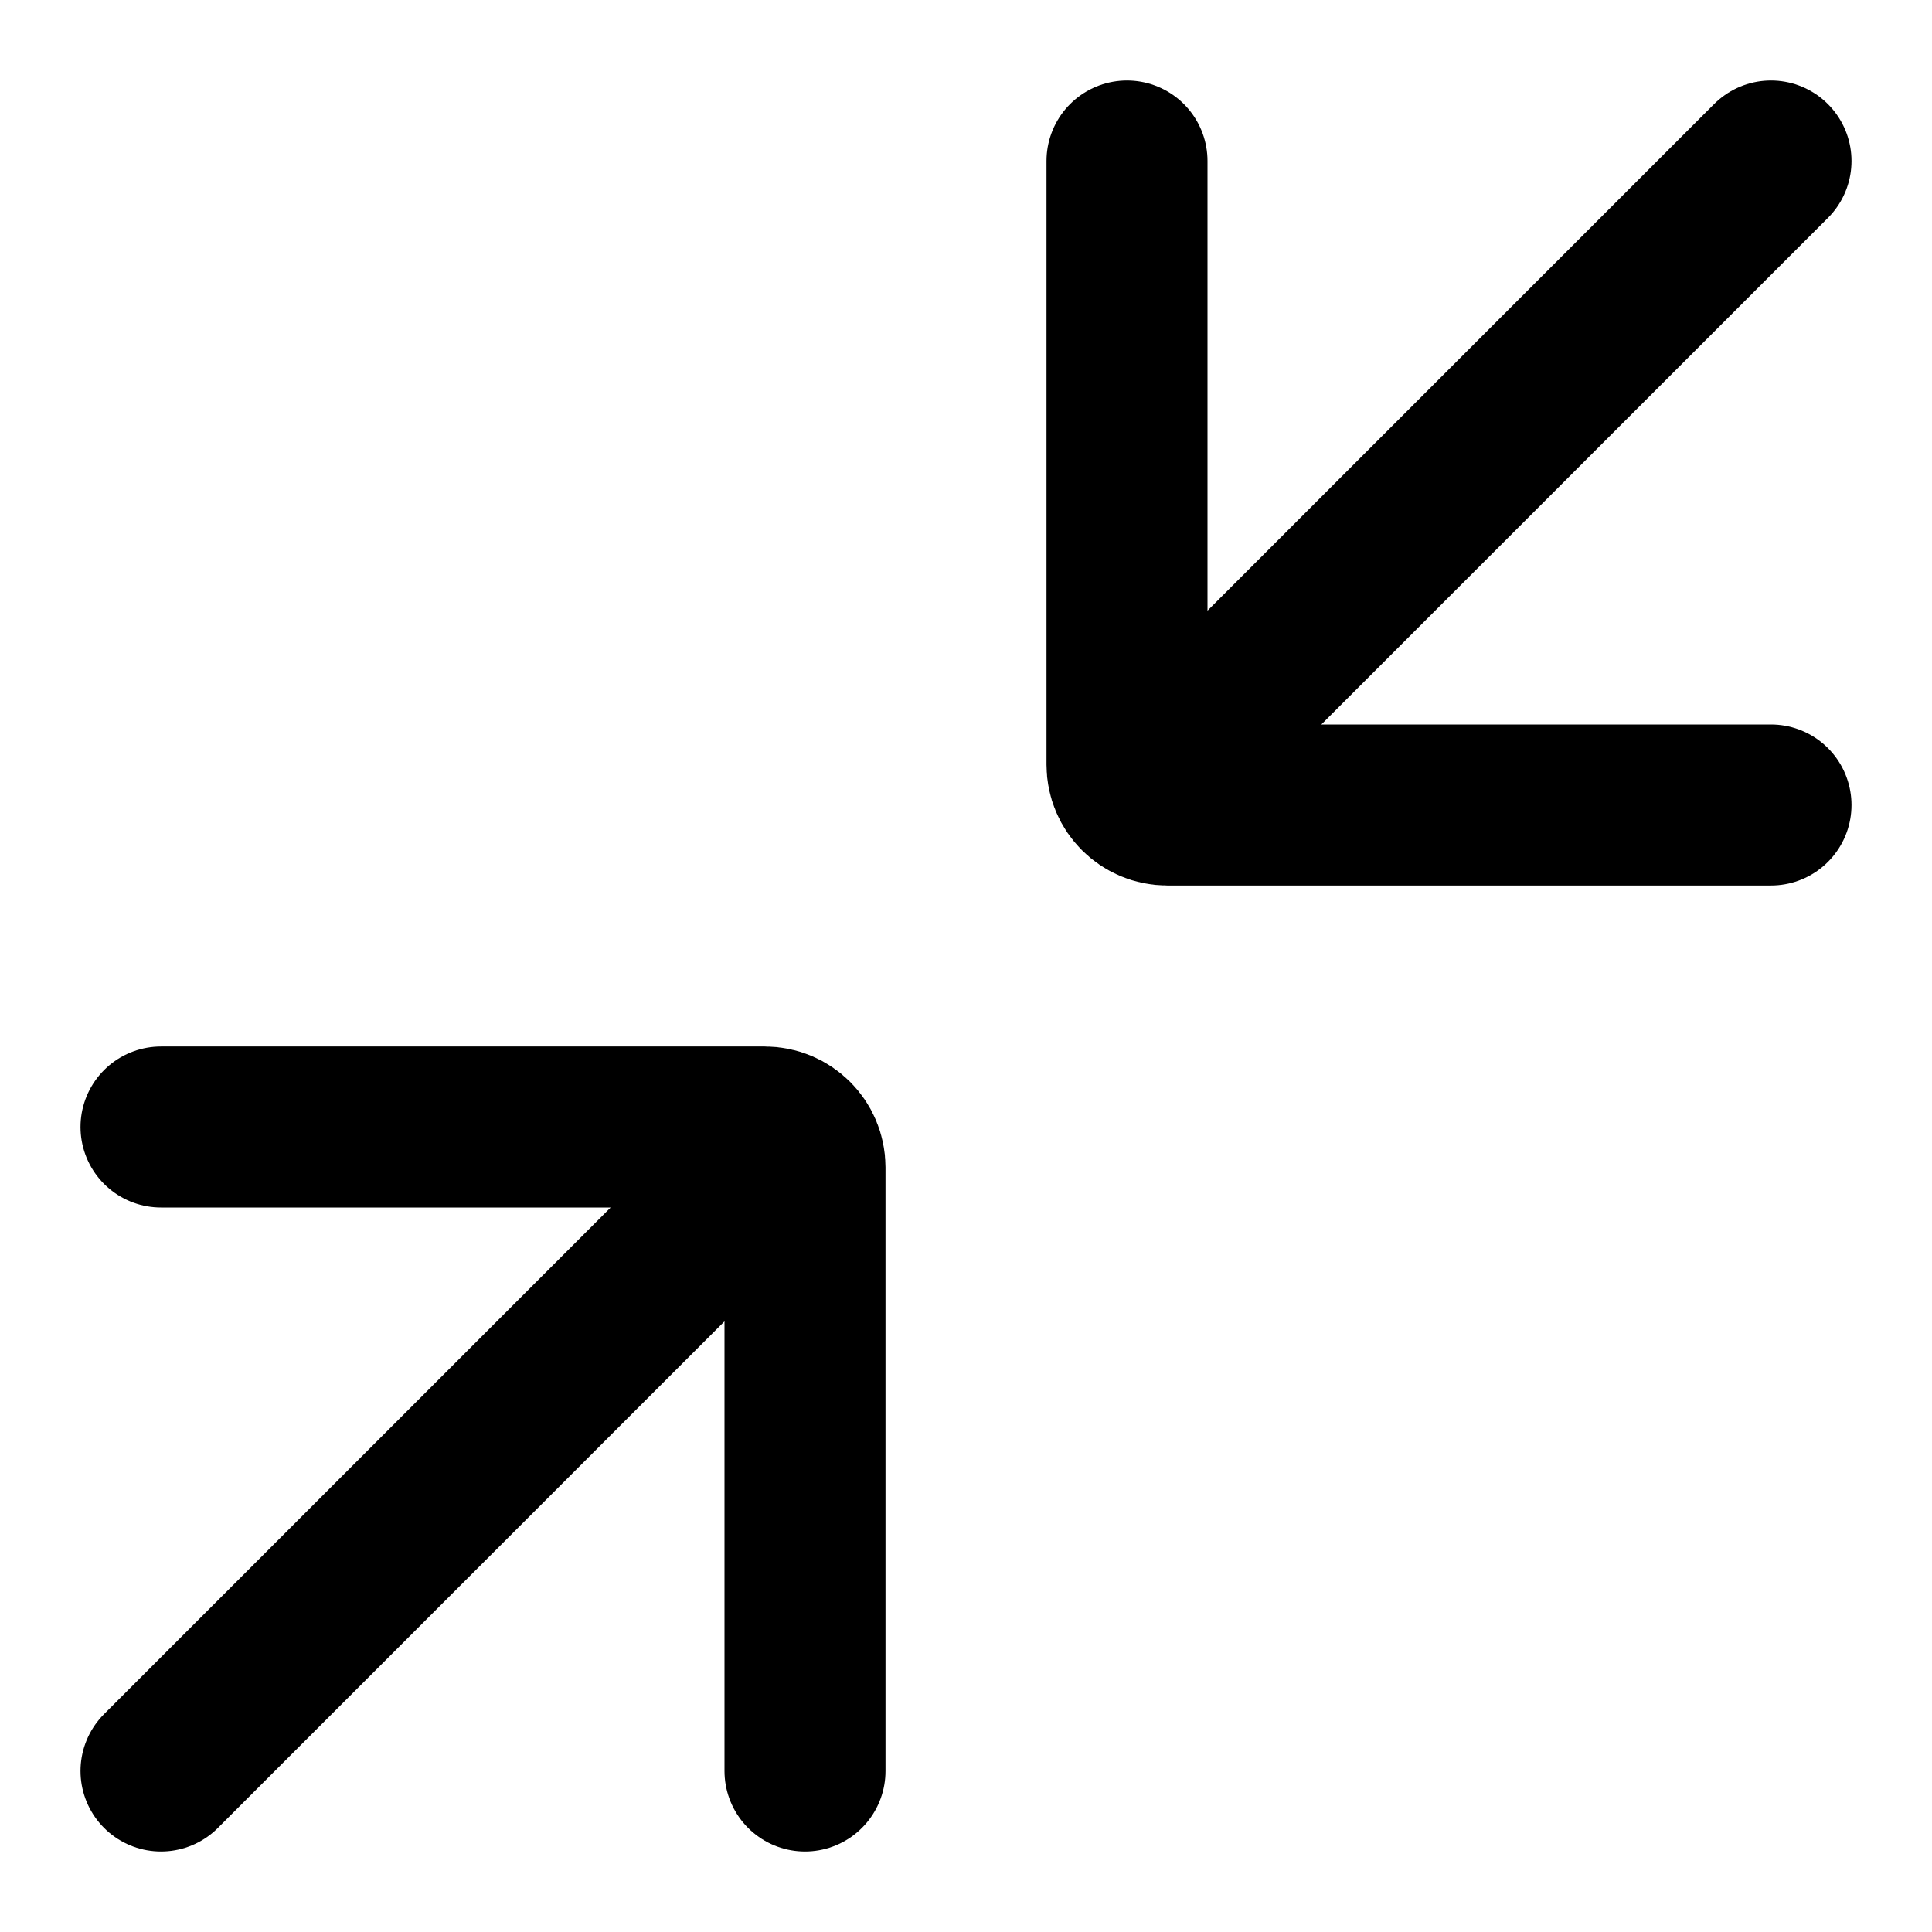
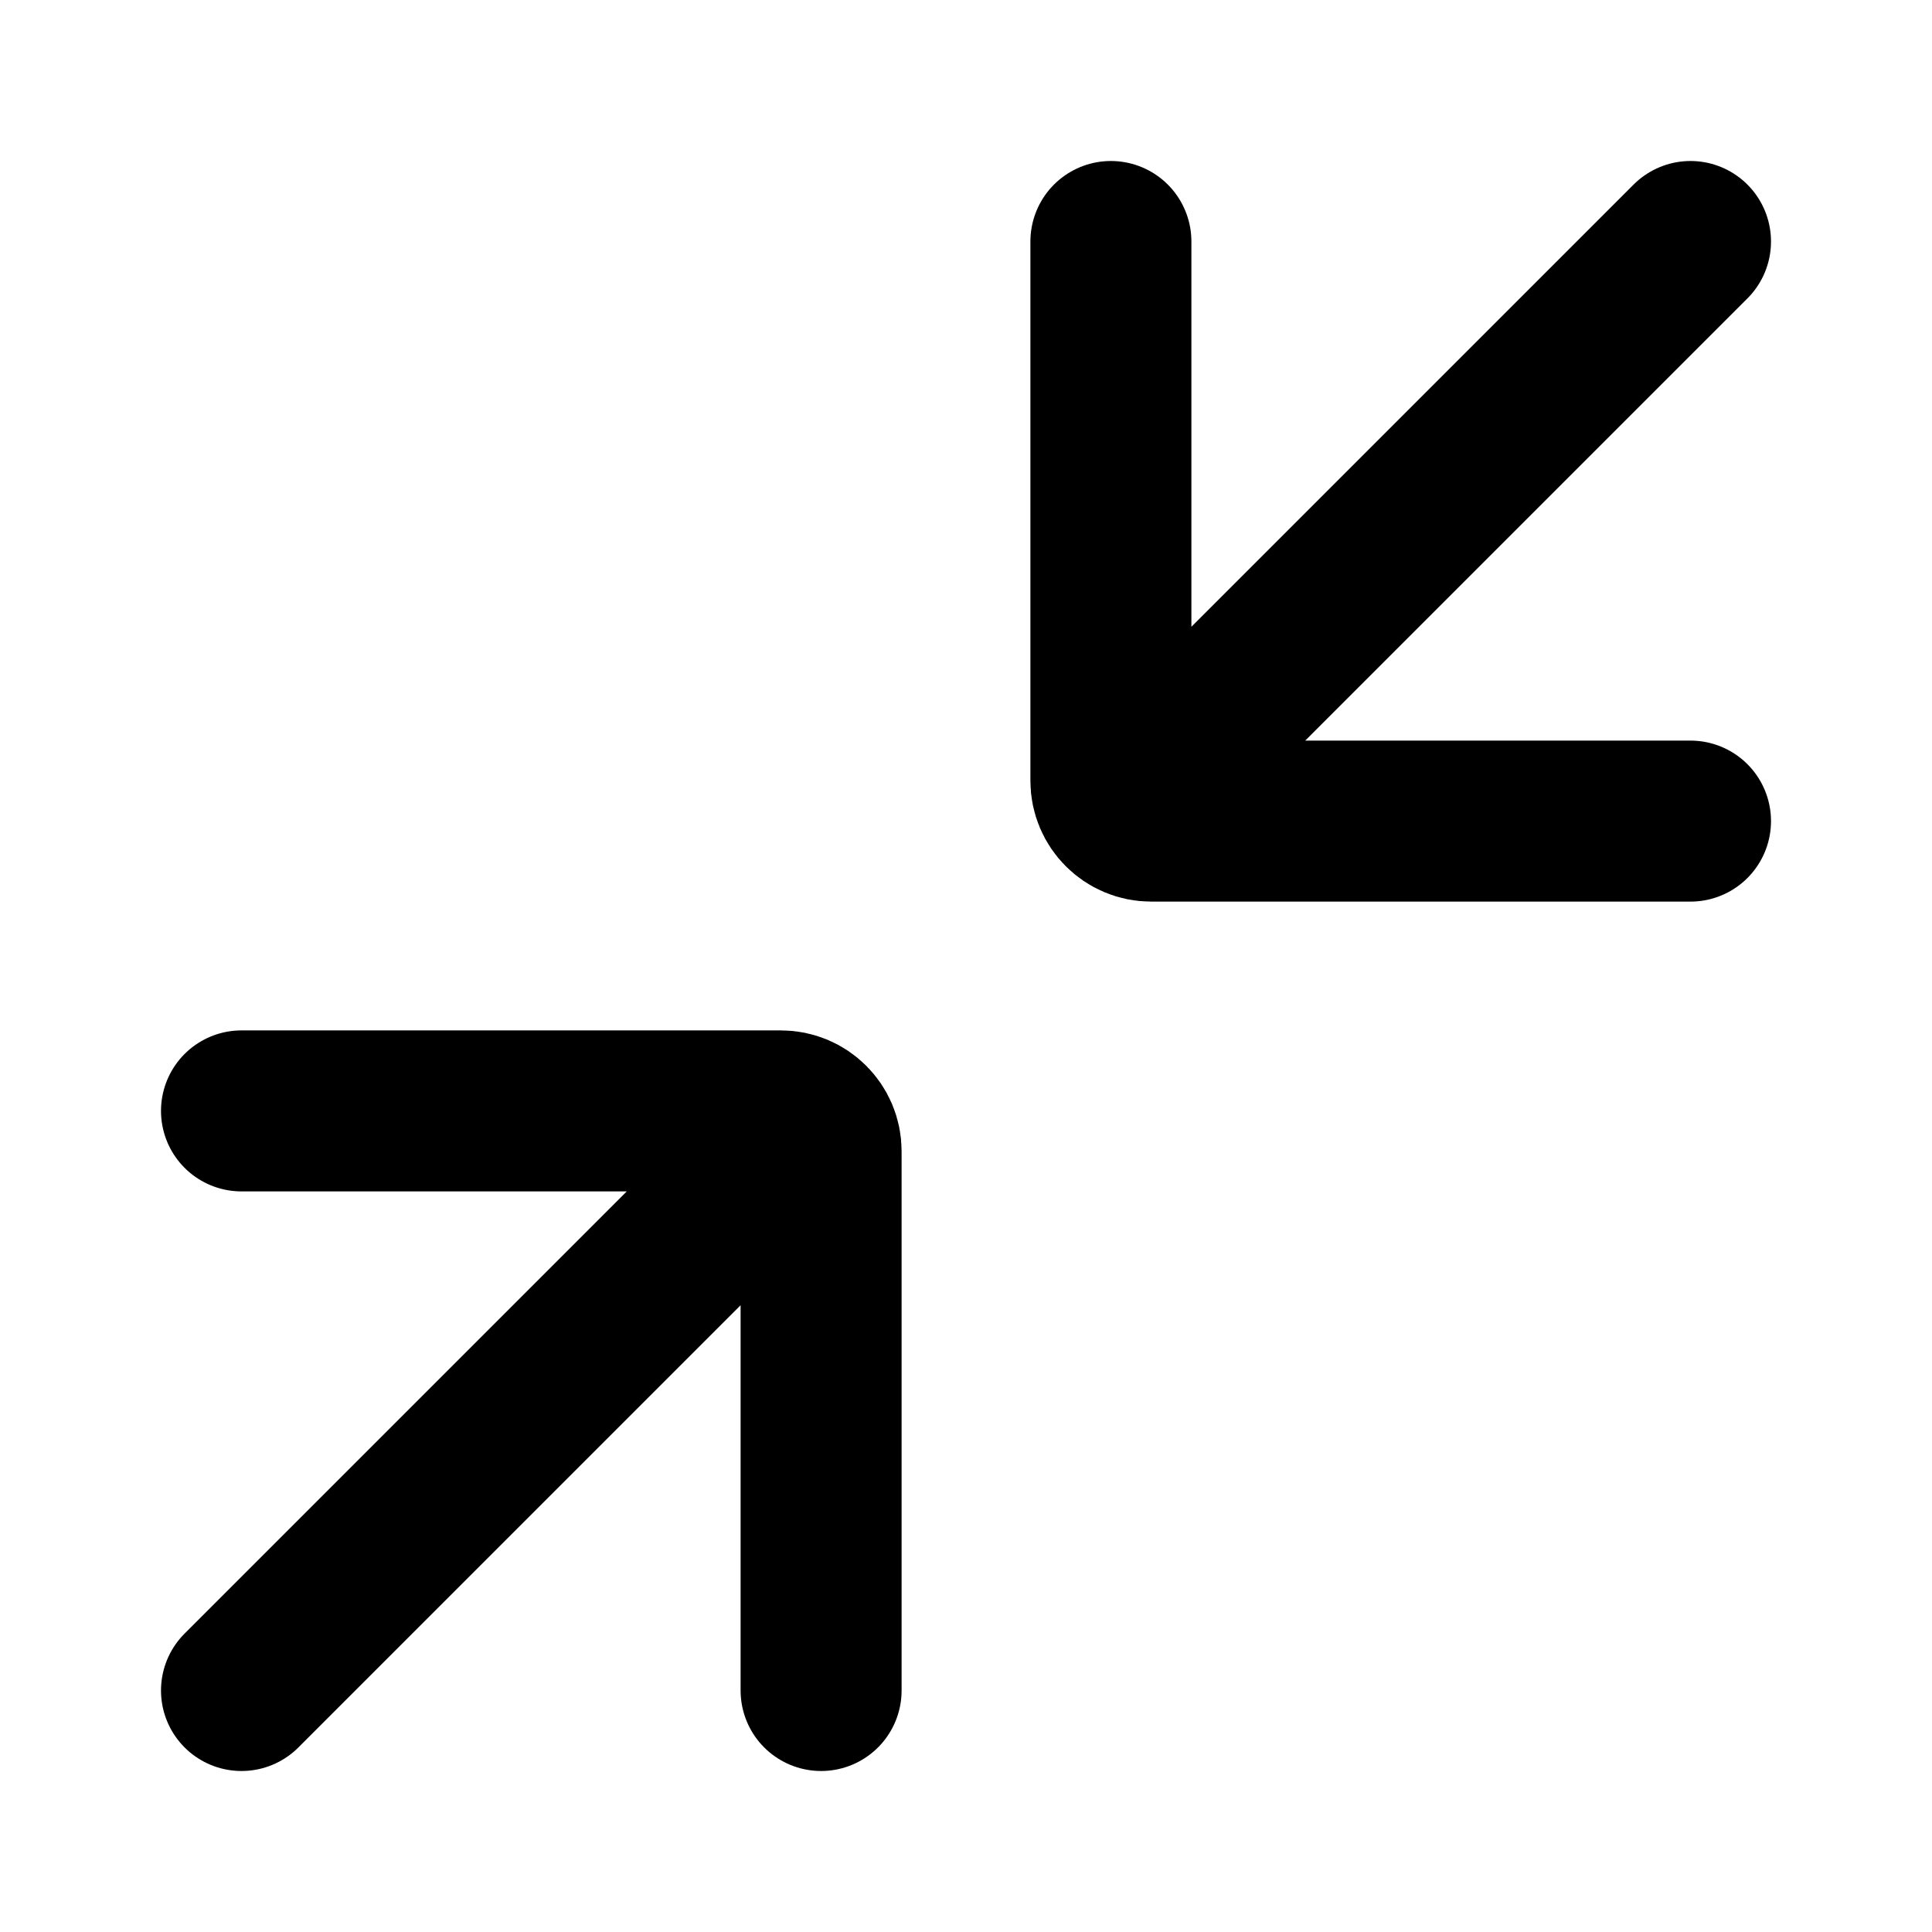
<svg xmlns="http://www.w3.org/2000/svg" width="24" height="24" viewBox="0 0 24 24" fill="none" stroke="currentColor" stroke-width="2" stroke-linecap="round" stroke-linejoin="round">
-   <path d="M22 10H14.5C14.224 10 14 9.776 14 9.5V2M14.6 9.4L22 2M2 14H9.5C9.776 14 10 14.224 10 14.5V22M9.4 14.6L2 22" />
+   <path d="M21 10.2H14.3C14.024 10.2 13.8 9.976 13.8 9.7V3M14.4 9.6L21 3M3 13.8H9.7C9.976 13.8 10.2 14.024 10.2 14.3V21M9.6 14.4L3 21" />
</svg>
